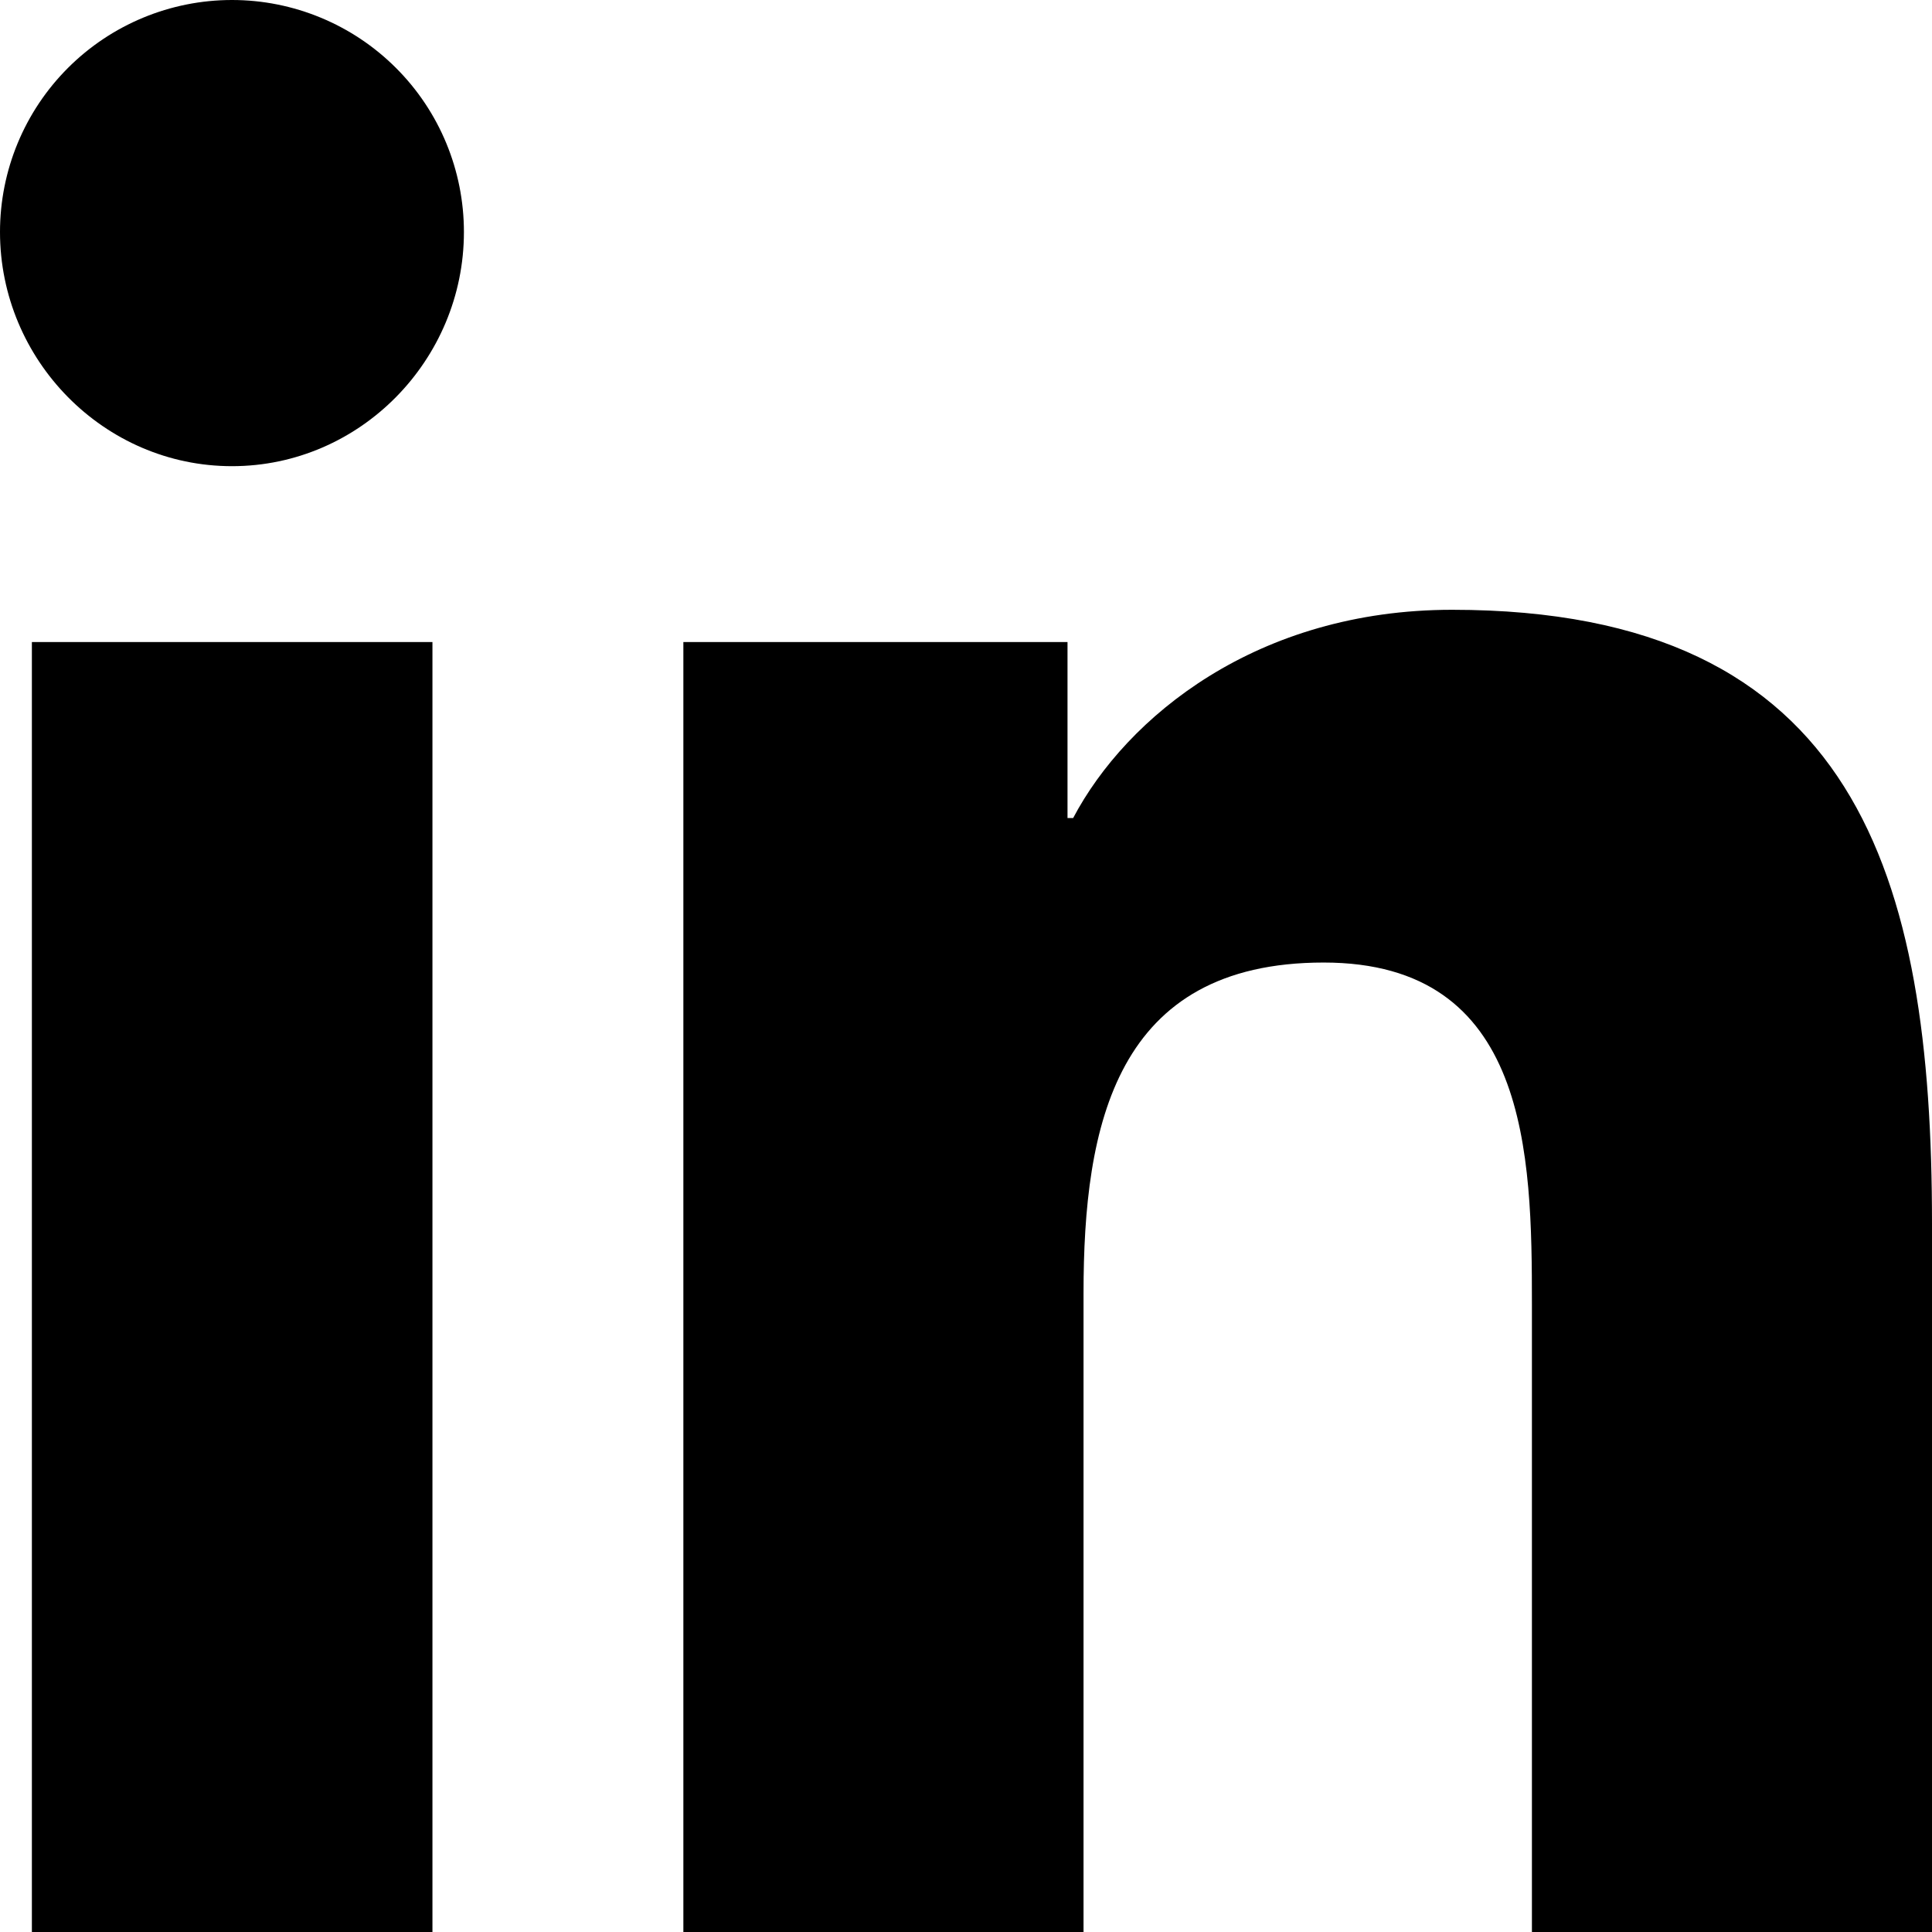
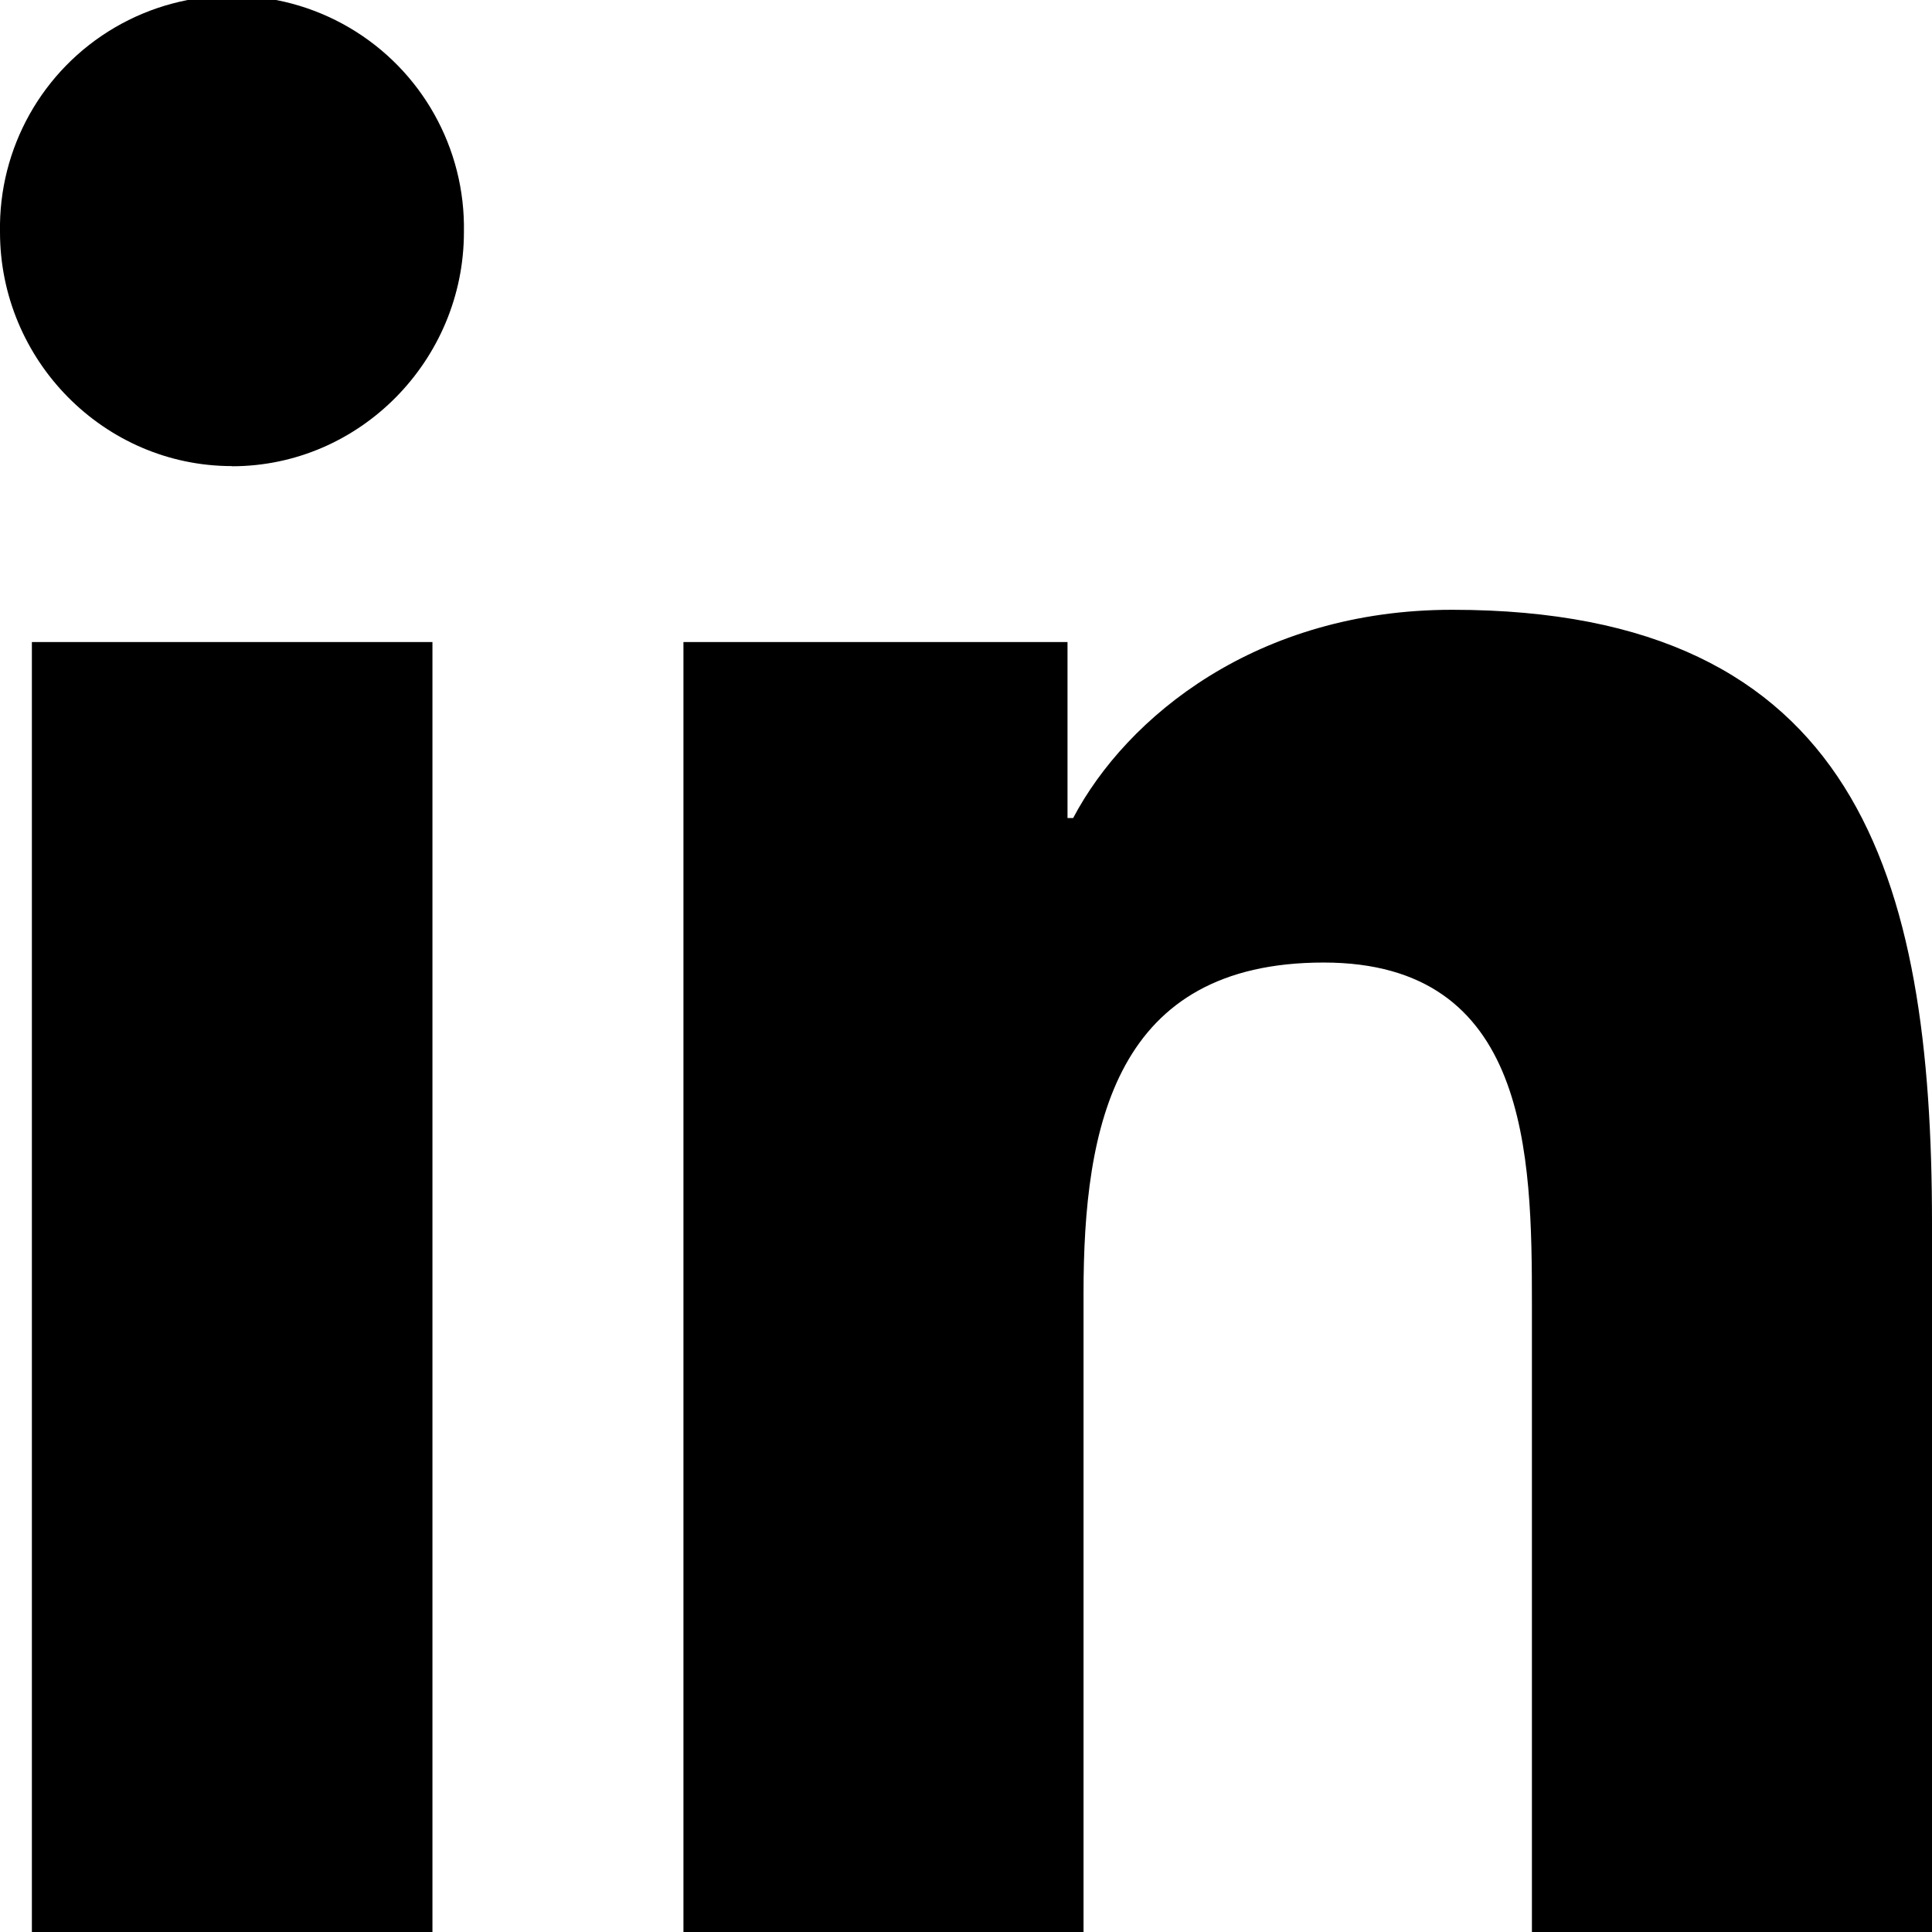
- <svg xmlns="http://www.w3.org/2000/svg" width="24" height="24" viewBox="0 0 24 24">
-   <path d="M5.372 24H0.396V7.976H5.372V24ZM2.882 5.791C1.291 5.791 0 4.473 0 2.882C1.13885e-08 2.117 0.304 1.384 0.844 0.844C1.384 0.304 2.117 0 2.882 0C3.646 0 4.379 0.304 4.919 0.844C5.46 1.384 5.763 2.117 5.763 2.882C5.763 4.473 4.472 5.791 2.882 5.791ZM23.995 24H19.03V16.2C19.03 14.341 18.993 11.957 16.443 11.957C13.856 11.957 13.46 13.977 13.46 16.066V24H8.489V7.976H13.261V10.162H13.331C13.995 8.903 15.618 7.575 18.039 7.575C23.075 7.575 24 10.891 24 15.198V24H23.995Z" />
+ <svg xmlns="http://www.w3.org/2000/svg" width="24" height="24">
+   <path d="M5.372 24H.396V7.976h4.976V24ZM2.882 5.79C1.29 5.79 0 4.474 0 2.883a2.882 2.882 0 1 1 5.763 0c0 1.59-1.29 2.909-2.881 2.909ZM23.995 24H19.03v-7.8c0-1.86-.037-4.243-2.587-4.243-2.587 0-2.983 2.02-2.983 4.109V24H8.49V7.976h4.771v2.186h.07c.664-1.259 2.287-2.587 4.708-2.587 5.036 0 5.961 3.316 5.961 7.623V24h-.005Z" />
</svg>
